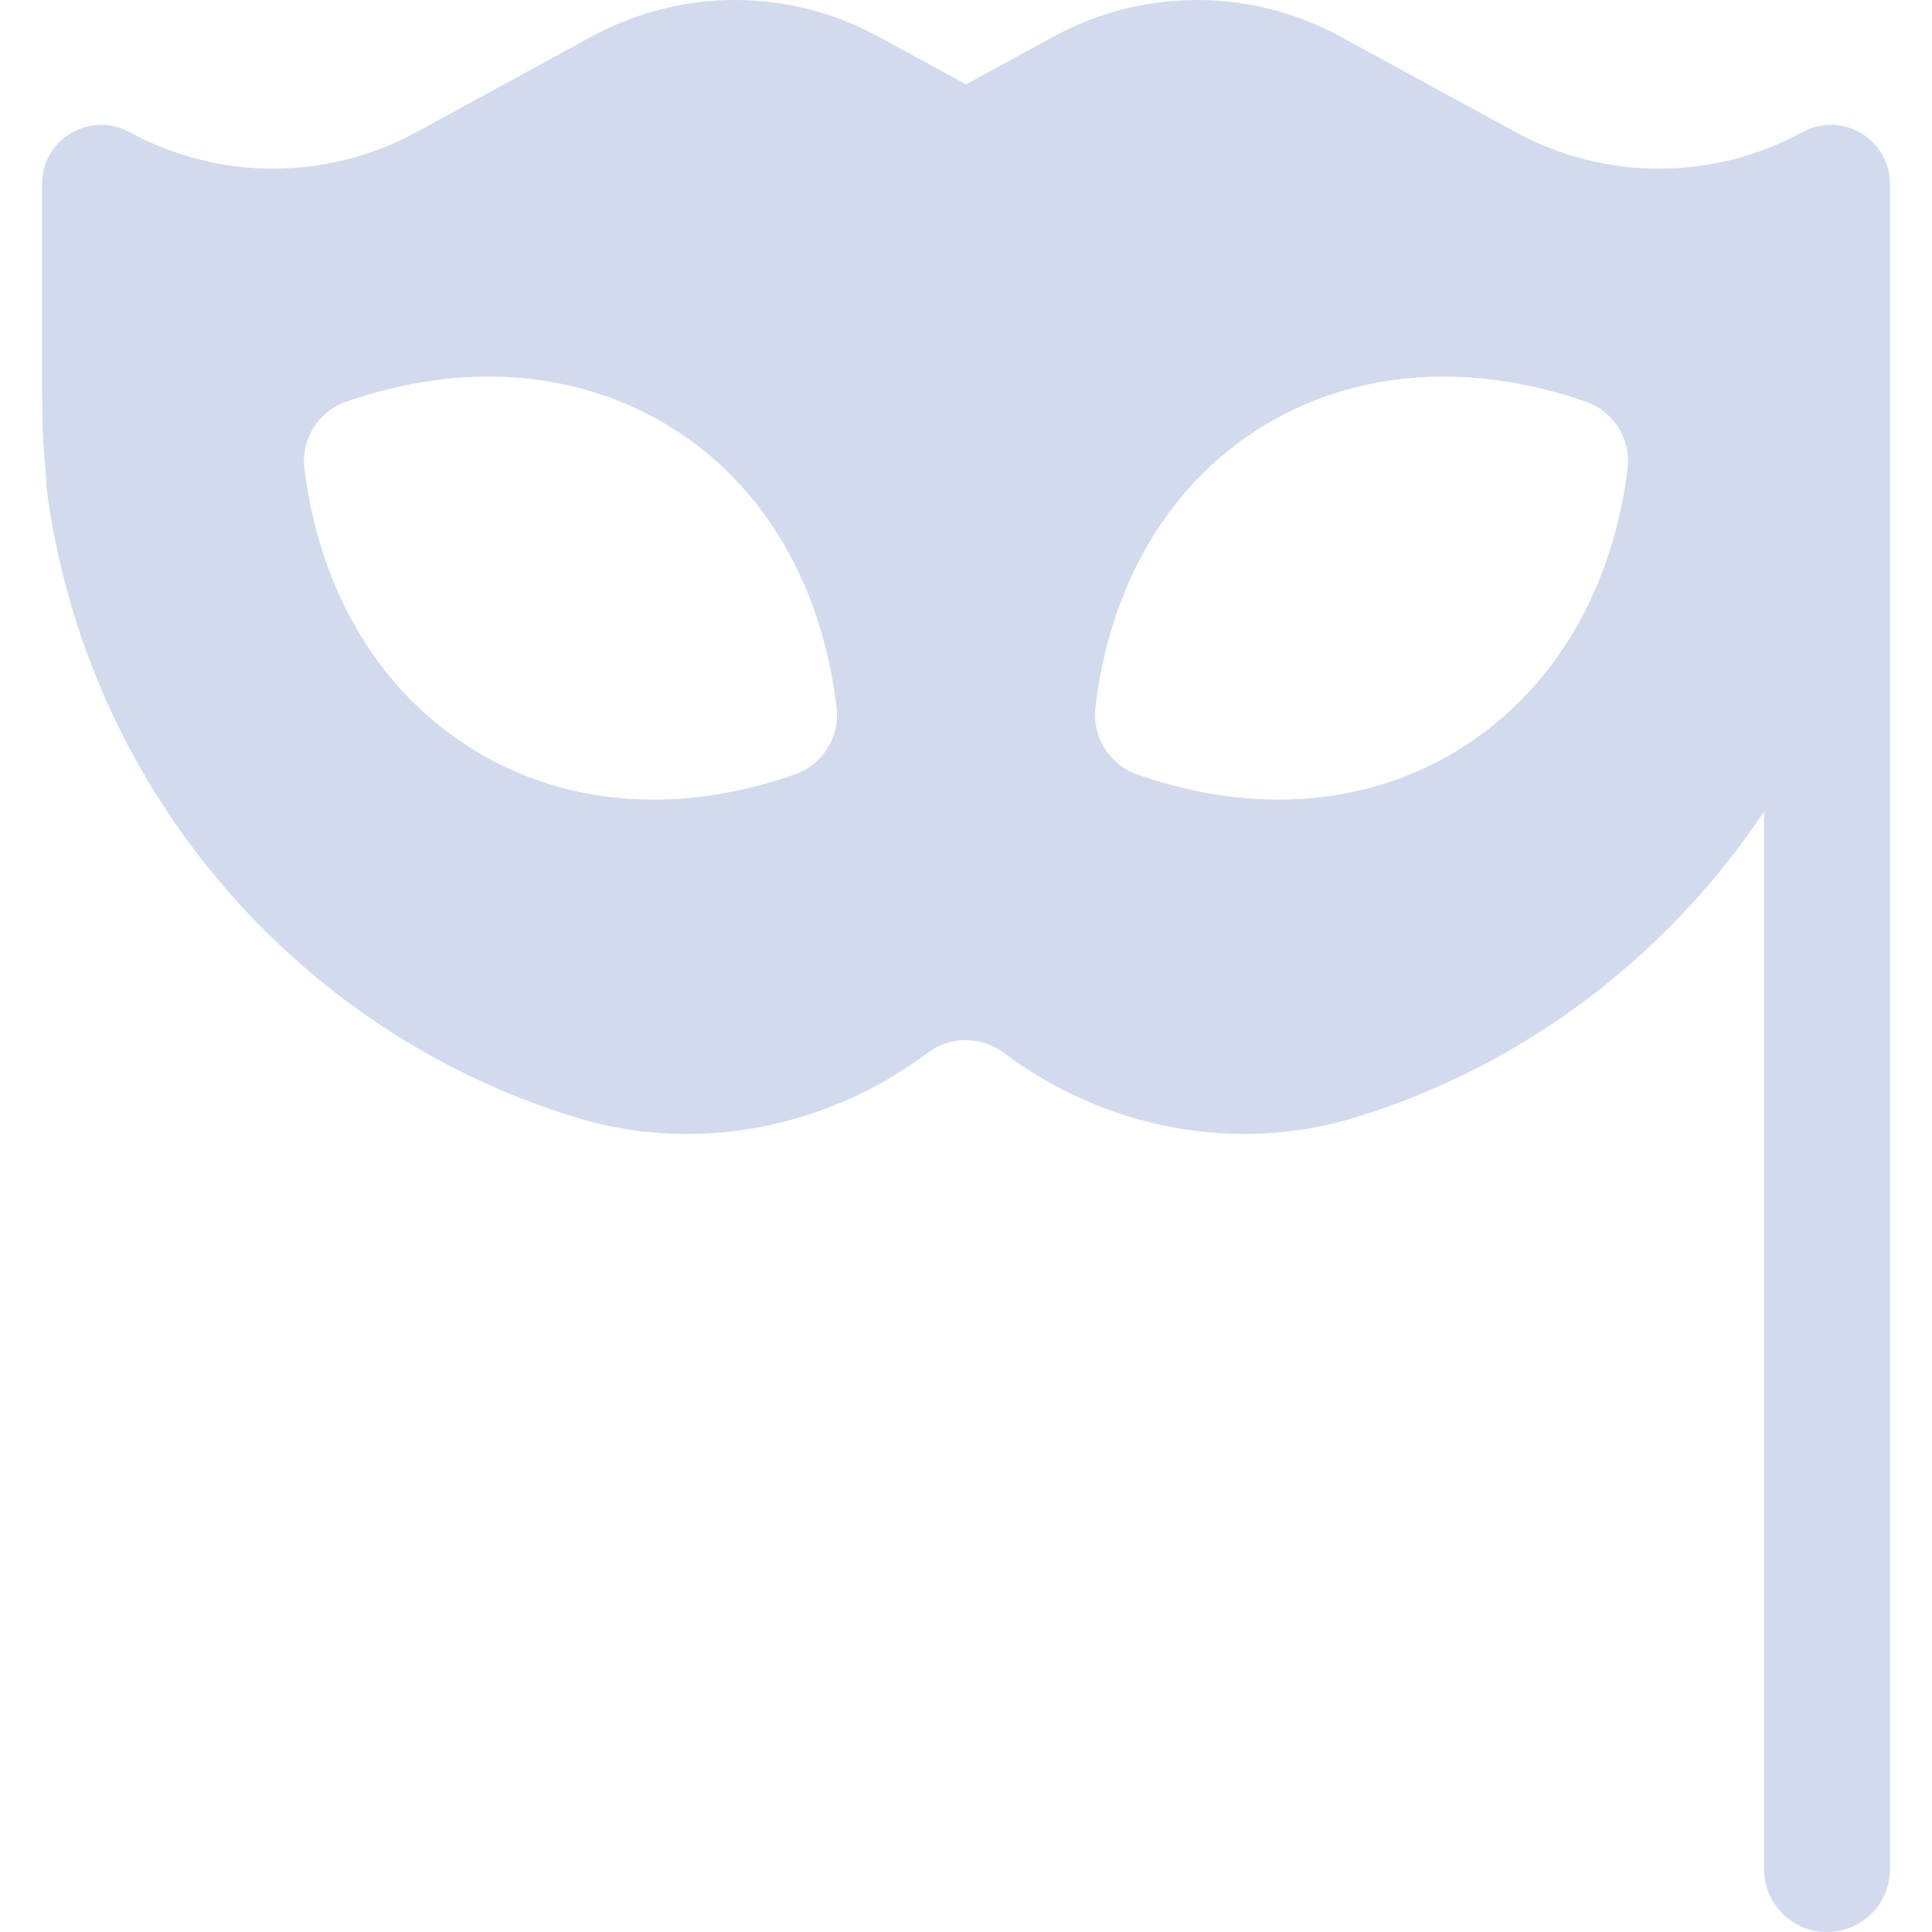
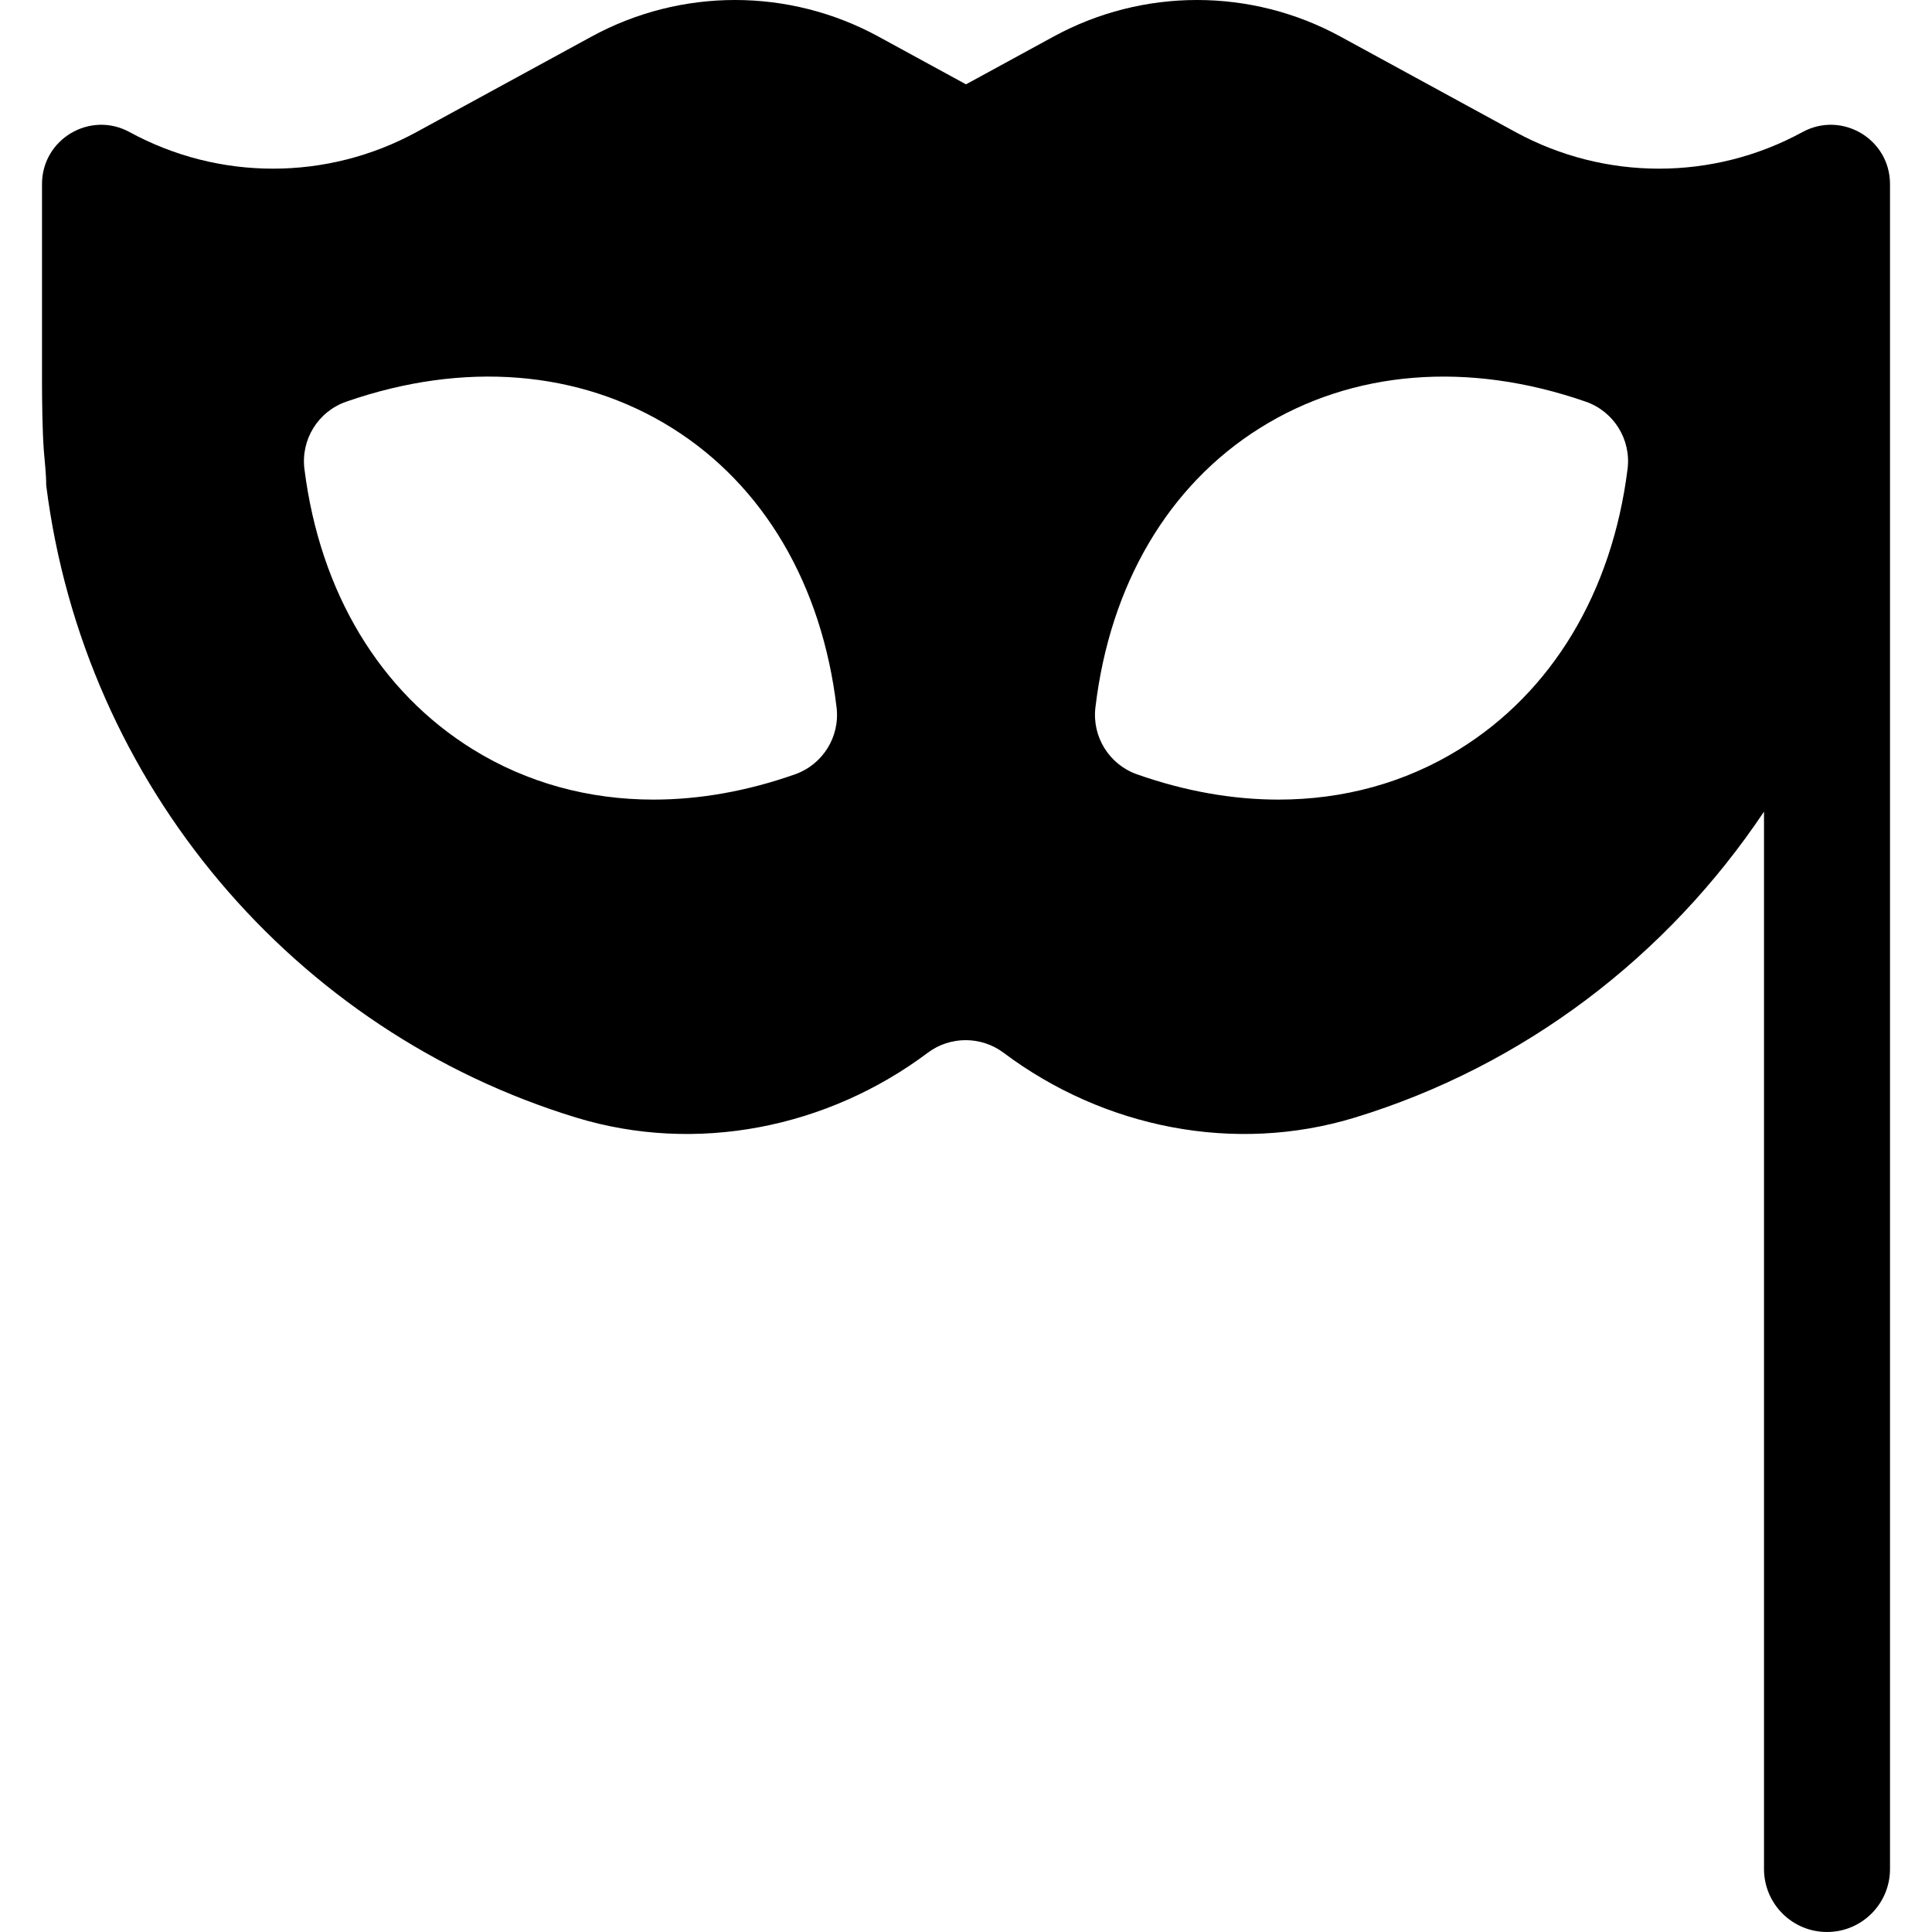
<svg xmlns="http://www.w3.org/2000/svg" version="1.1" id="Layer_1" x="0px" y="0px" viewBox="0 0 512 512" style="enable-background:new 0 0 512 512;" xml:space="preserve">
  <g>
    <g>
-       <path d="M477.669,35.004c-23.697,12.926-52.338,12.926-76.034,0L355.234,9.694c-23.697-12.926-52.338-12.926-76.034,0L256,22.35    L232.8,9.694c-23.697-12.926-52.338-12.926-76.034,0l-46.399,25.309c-23.697,12.926-52.339,12.926-76.035,0    c-10.454-5.702-23.2,1.864-23.2,13.773v6.964v45.178c0,5.107,0.096,13.45,0.489,18.542c0.237,3.069,0.624,6.12,0.624,9.149v0.002    c10.017,79.526,65.827,144.754,140.429,167.554c31.825,9.726,66.57,2.795,93.192-17.172c5.936-4.452,14.158-4.452,20.094,0    c26.622,19.967,61.279,26.898,93.103,17.172c44.872-13.714,82.817-42.782,108.417-81.073v280.21    c0,9.22,7.475,16.696,16.696,16.696s16.696-7.475,16.696-16.696V104.526V61.217v-5.476v-6.964    C500.869,36.868,488.124,29.302,477.669,35.004z M210.673,205.206c-12.684,4.473-25.315,6.696-37.484,6.696    c-17.223,0-33.527-4.451-47.789-13.261c-24.734-15.278-40.614-41.679-44.723-74.342c-0.984-7.82,3.636-15.266,11.087-17.853    c31.169-10.842,61.832-8.359,86.337,6.979c24.255,15.185,39.739,41.489,43.603,74.076    C222.625,195.255,218.043,202.614,210.673,205.206z M431.321,124.299c-4.108,32.669-19.989,59.07-44.706,74.342    c-14.271,8.81-30.582,13.261-47.804,13.261c-12.169,0-24.799-2.223-37.49-6.696c-7.364-2.598-11.945-9.951-11.027-17.706    c3.859-32.581,19.348-58.886,43.609-74.071c24.484-15.331,55.147-17.826,86.331-6.983    C427.685,109.032,432.304,116.477,431.321,124.299z" fill="#d2dbed" />
+       <path d="M477.669,35.004c-23.697,12.926-52.338,12.926-76.034,0L355.234,9.694c-23.697-12.926-52.338-12.926-76.034,0L256,22.35    L232.8,9.694c-23.697-12.926-52.338-12.926-76.034,0l-46.399,25.309c-23.697,12.926-52.339,12.926-76.035,0    c-10.454-5.702-23.2,1.864-23.2,13.773v6.964v45.178c0,5.107,0.096,13.45,0.489,18.542c0.237,3.069,0.624,6.12,0.624,9.149v0.002    c10.017,79.526,65.827,144.754,140.429,167.554c31.825,9.726,66.57,2.795,93.192-17.172c5.936-4.452,14.158-4.452,20.094,0    c26.622,19.967,61.279,26.898,93.103,17.172c44.872-13.714,82.817-42.782,108.417-81.073v280.21    c0,9.22,7.475,16.696,16.696,16.696s16.696-7.475,16.696-16.696V104.526V61.217v-5.476v-6.964    C500.869,36.868,488.124,29.302,477.669,35.004z M210.673,205.206c-12.684,4.473-25.315,6.696-37.484,6.696    c-17.223,0-33.527-4.451-47.789-13.261c-24.734-15.278-40.614-41.679-44.723-74.342c-0.984-7.82,3.636-15.266,11.087-17.853    c31.169-10.842,61.832-8.359,86.337,6.979c24.255,15.185,39.739,41.489,43.603,74.076    C222.625,195.255,218.043,202.614,210.673,205.206z M431.321,124.299c-4.108,32.669-19.989,59.07-44.706,74.342    c-14.271,8.81-30.582,13.261-47.804,13.261c-12.169,0-24.799-2.223-37.49-6.696c-7.364-2.598-11.945-9.951-11.027-17.706    c3.859-32.581,19.348-58.886,43.609-74.071c24.484-15.331,55.147-17.826,86.331-6.983    C427.685,109.032,432.304,116.477,431.321,124.299z" />
    </g>
  </g>
  <g>
</g>
  <g>
</g>
  <g>
</g>
  <g>
</g>
  <g>
</g>
  <g>
</g>
  <g>
</g>
  <g>
</g>
  <g>
</g>
  <g>
</g>
  <g>
</g>
  <g>
</g>
  <g>
</g>
  <g>
</g>
  <g>
</g>
</svg>
